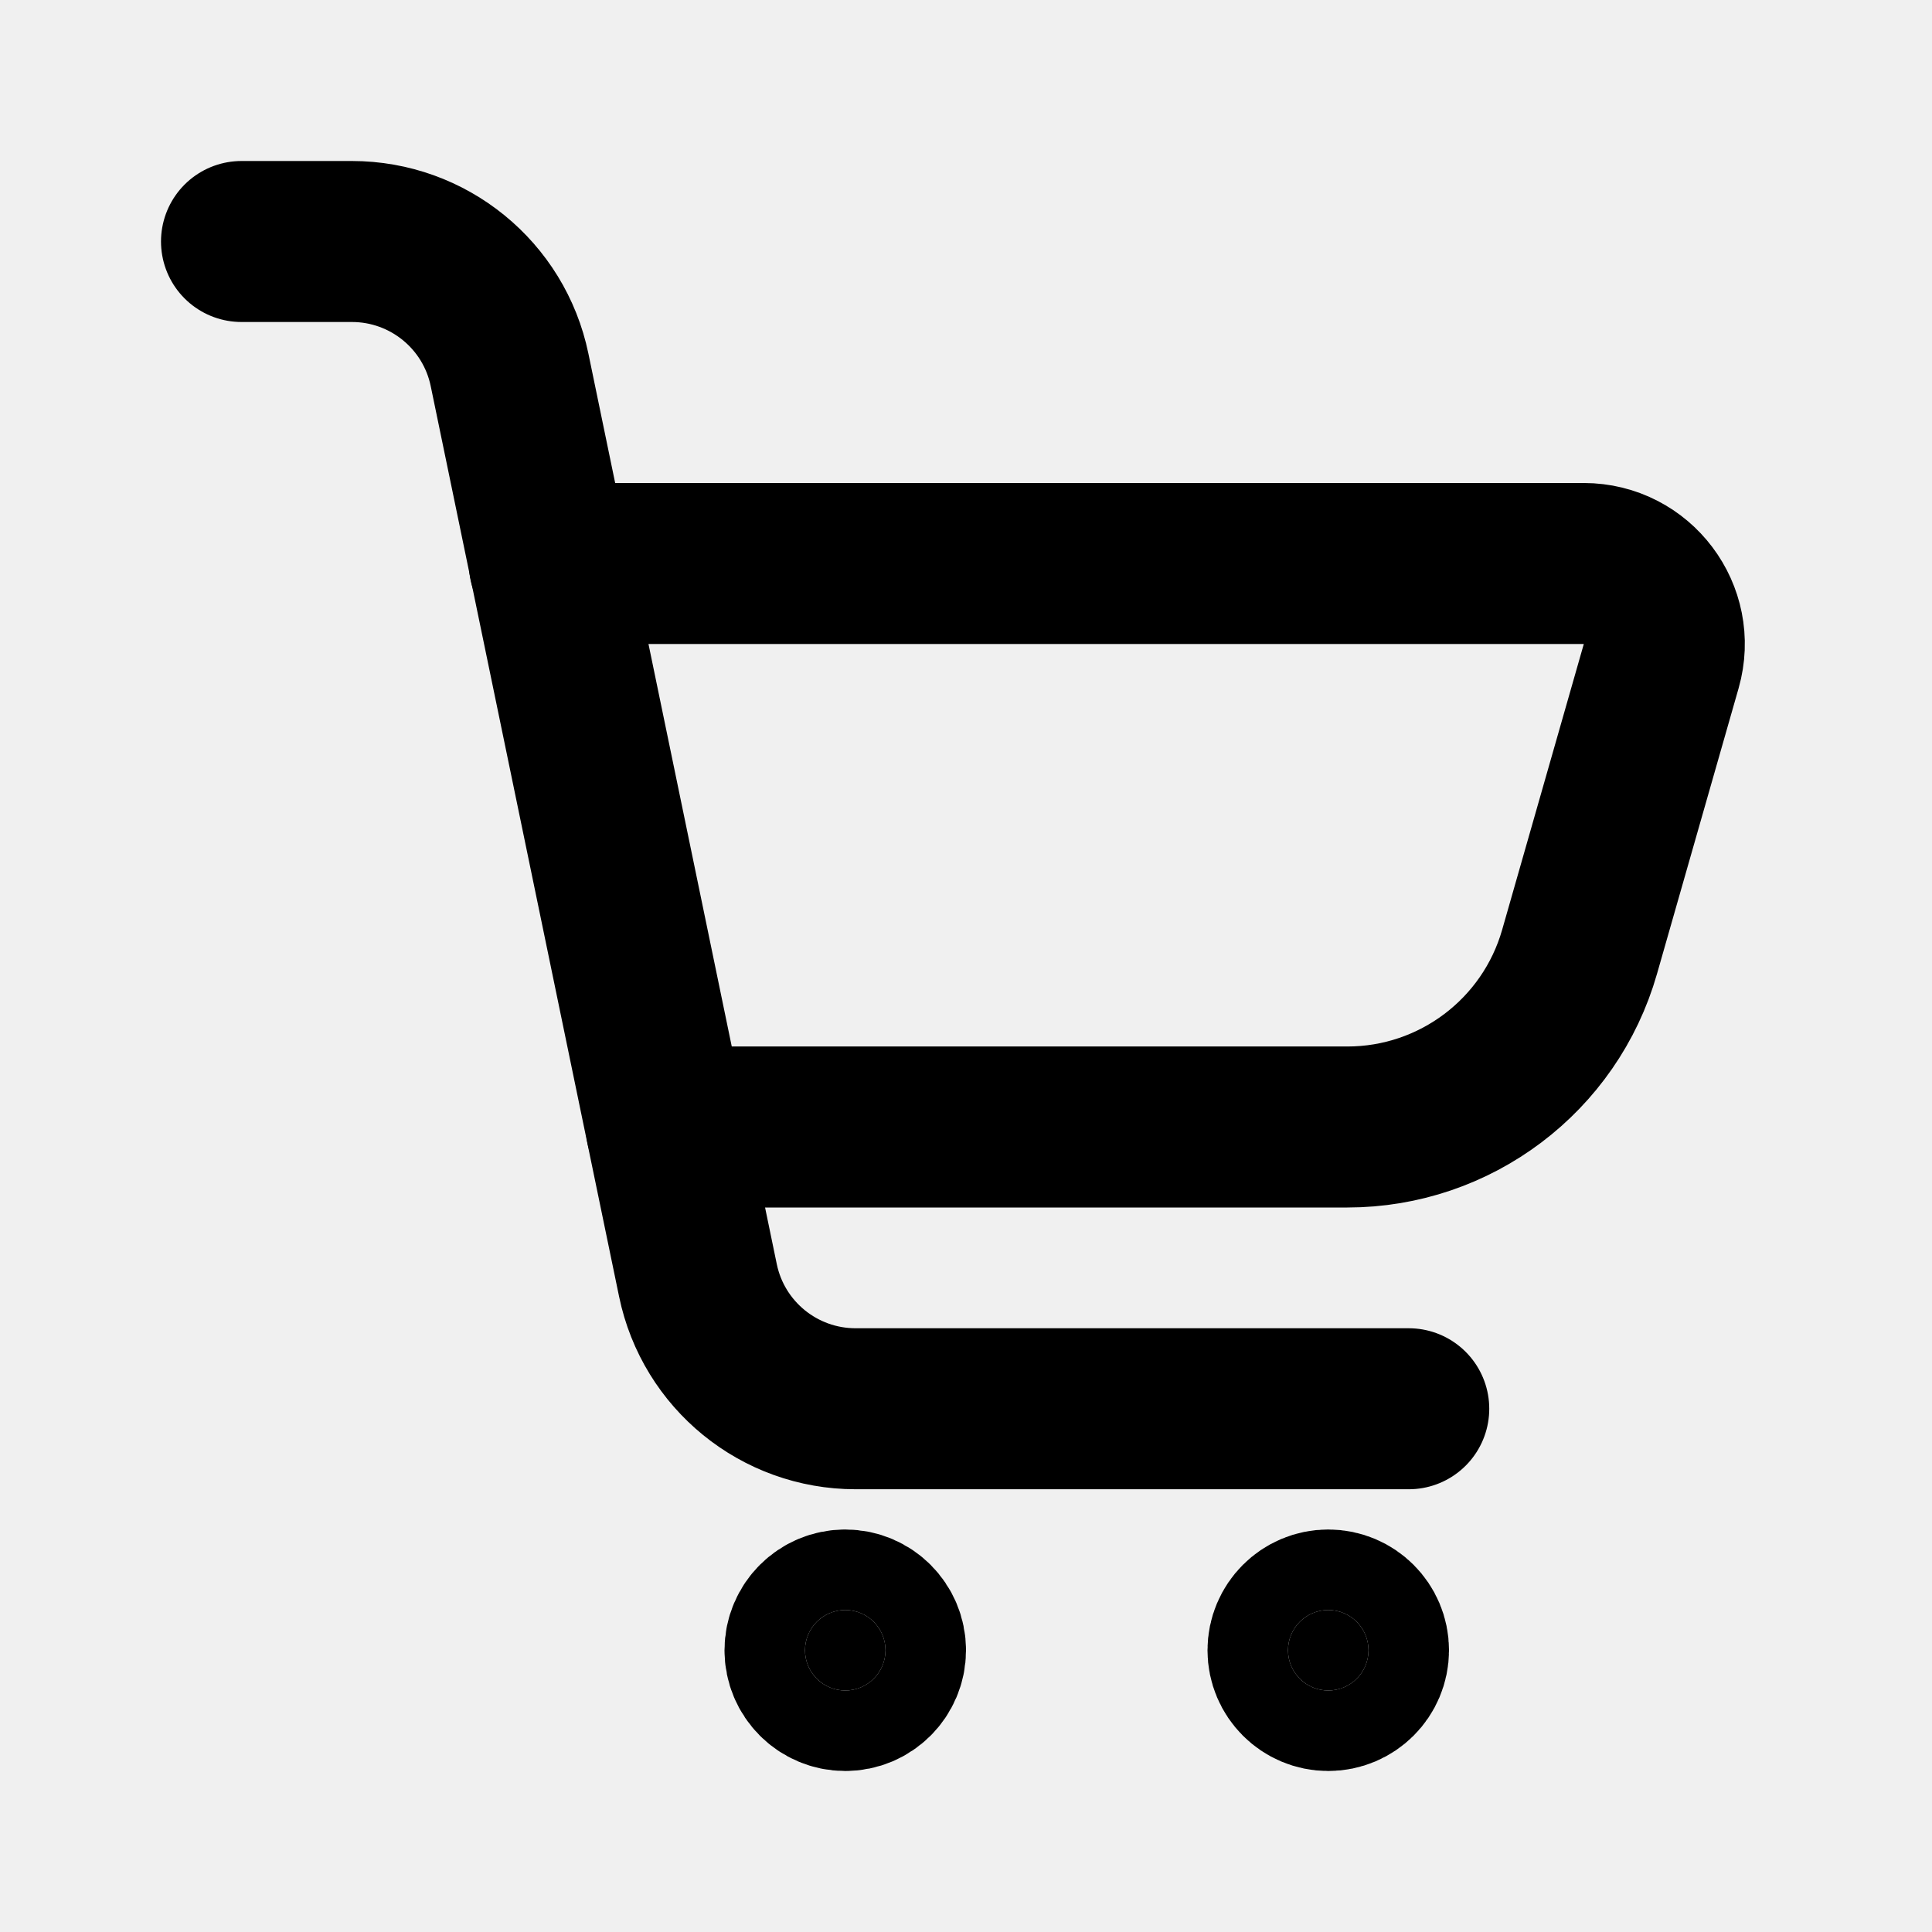
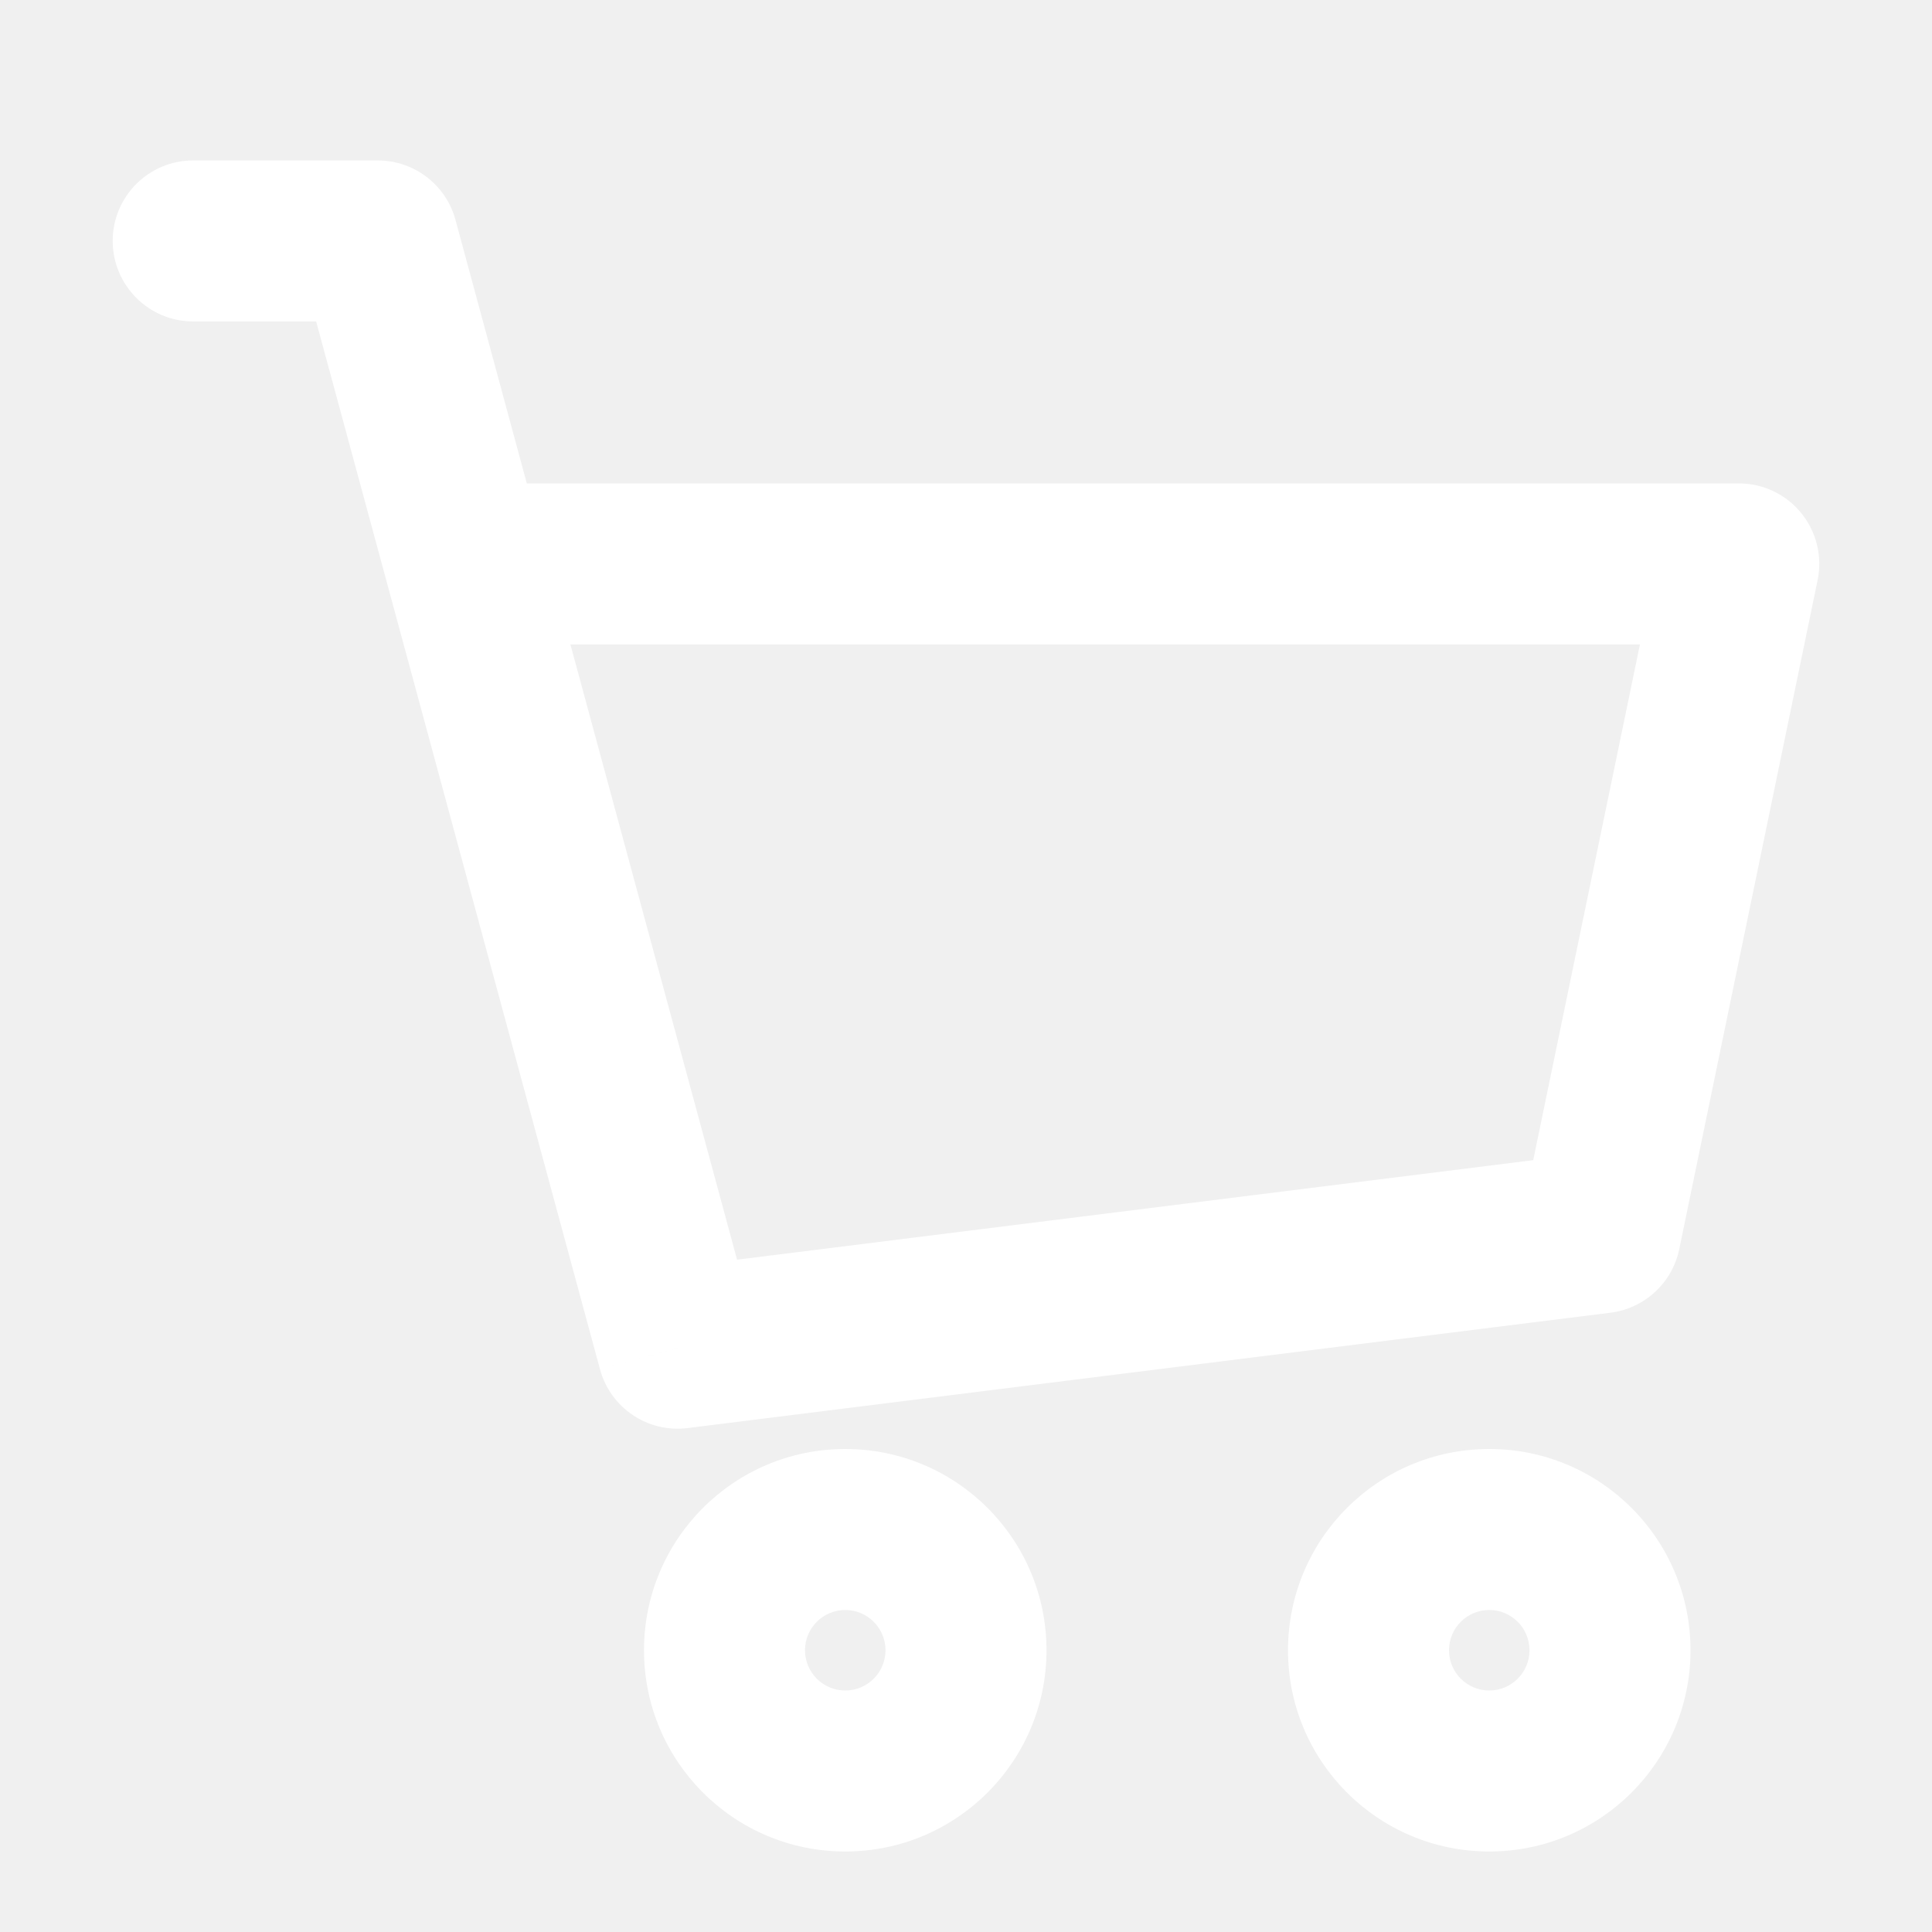
- <svg xmlns="http://www.w3.org/2000/svg" width="24" height="24" viewBox="0 0 24 24" fill="none">
-   <path d="M3 3H4.371C5.32 3 6.138 3.666 6.33 4.595L8.67 15.905C8.862 16.834 9.68 17.5 10.629 17.5H17.5" stroke="black" stroke-width="2" stroke-linecap="round" stroke-linejoin="round" />
-   <path d="M6.824 7H19.674C20.339 7 20.818 7.636 20.636 8.275L19.622 11.824C19.254 13.112 18.076 14 16.737 14H8.277" stroke="black" stroke-width="2" stroke-linecap="round" stroke-linejoin="round" />
-   <circle cx="16.5" cy="20.5" r="0.5" fill="black" stroke="black" stroke-width="2" stroke-linecap="round" stroke-linejoin="round" />
-   <circle cx="0.5" cy="0.5" r="0.5" transform="matrix(1 0 0 -1 10 21)" fill="black" stroke="black" stroke-width="2" stroke-linecap="round" stroke-linejoin="round" />
+ <svg xmlns="http://www.w3.org/2000/svg" width="24" height="24" viewBox="0 0 24 24" fill="white">
+   <path d="M2.4 1.993C1.848 1.993 1.4 2.44 1.4 2.993C1.4 3.545 1.848 3.993 2.4 3.993V1.993ZM4.693 2.993L5.658 2.731C5.54 2.295 5.144 1.993 4.693 1.993V2.993ZM8.418 16.748L7.453 17.009C7.583 17.49 8.047 17.802 8.542 17.74L8.418 16.748ZM19.881 15.315L20.005 16.307C20.429 16.254 20.773 15.937 20.86 15.518L19.881 15.315ZM21.6 7.005L22.579 7.207C22.64 6.913 22.565 6.606 22.375 6.373C22.186 6.14 21.901 6.005 21.6 6.005V7.005ZM5.779 7.005L4.814 7.266L5.779 7.005ZM2.4 3.993H4.693V1.993H2.4V3.993ZM8.542 17.74L20.005 16.307L19.757 14.323L8.294 15.756L8.542 17.74ZM20.86 15.518L22.579 7.207L20.621 6.802L18.901 15.113L20.86 15.518ZM3.727 3.254L4.814 7.266L6.744 6.743L5.658 2.731L3.727 3.254ZM4.814 7.266L7.453 17.009L9.383 16.486L6.744 6.743L4.814 7.266ZM21.6 6.005H5.779V8.005H21.6V6.005ZM11 20.5C11 20.776 10.776 21 10.5 21V23C11.881 23 13 21.881 13 20.5H11ZM10.5 21C10.224 21 10 20.776 10 20.5H8C8 21.881 9.119 23 10.5 23V21ZM10 20.5C10 20.224 10.224 20 10.5 20V18C9.119 18 8 19.119 8 20.5H10ZM10.5 20C10.776 20 11 20.224 11 20.5H13C13 19.119 11.881 18 10.5 18V20ZM19 20.5C19 20.776 18.776 21 18.5 21V23C19.881 23 21 21.881 21 20.5H19ZM18.5 21C18.224 21 18 20.776 18 20.5H16C16 21.881 17.119 23 18.5 23V21ZM18 20.5C18 20.224 18.224 20 18.5 20V18C17.119 18 16 19.119 16 20.5H18ZM18.5 20C18.776 20 19 20.224 19 20.5H21C21 19.119 19.881 18 18.5 18V20Z" />
</svg>
